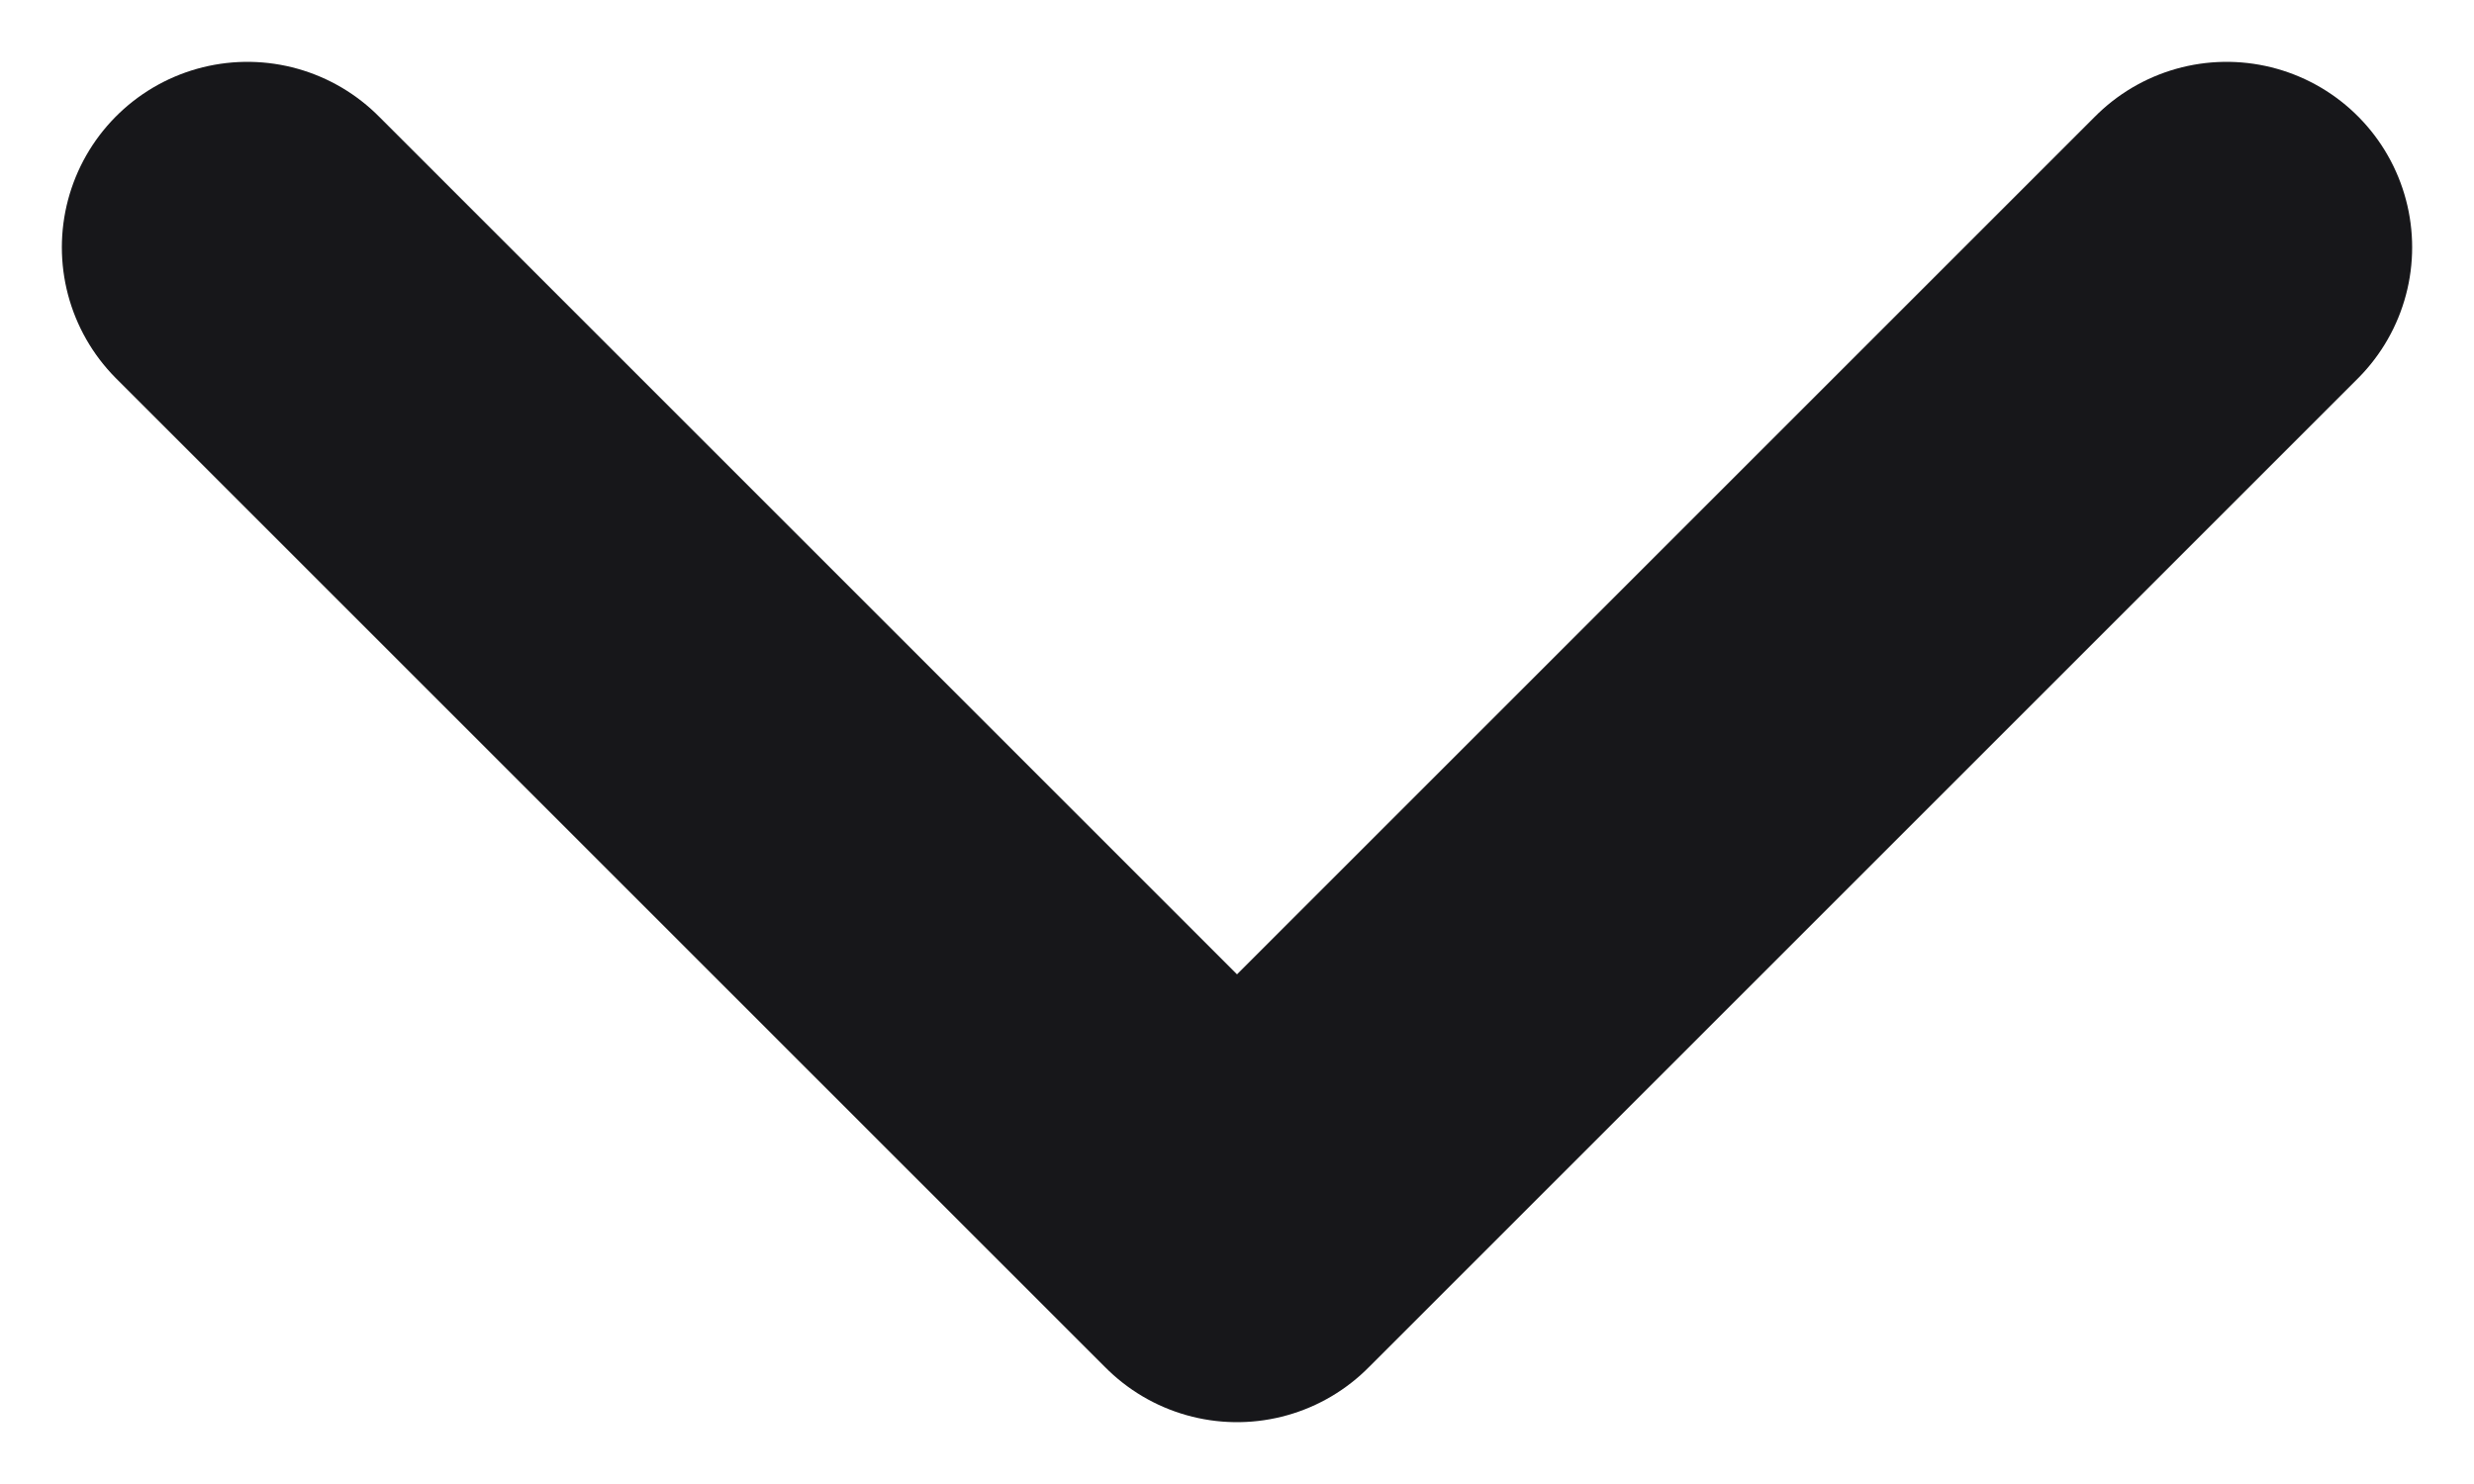
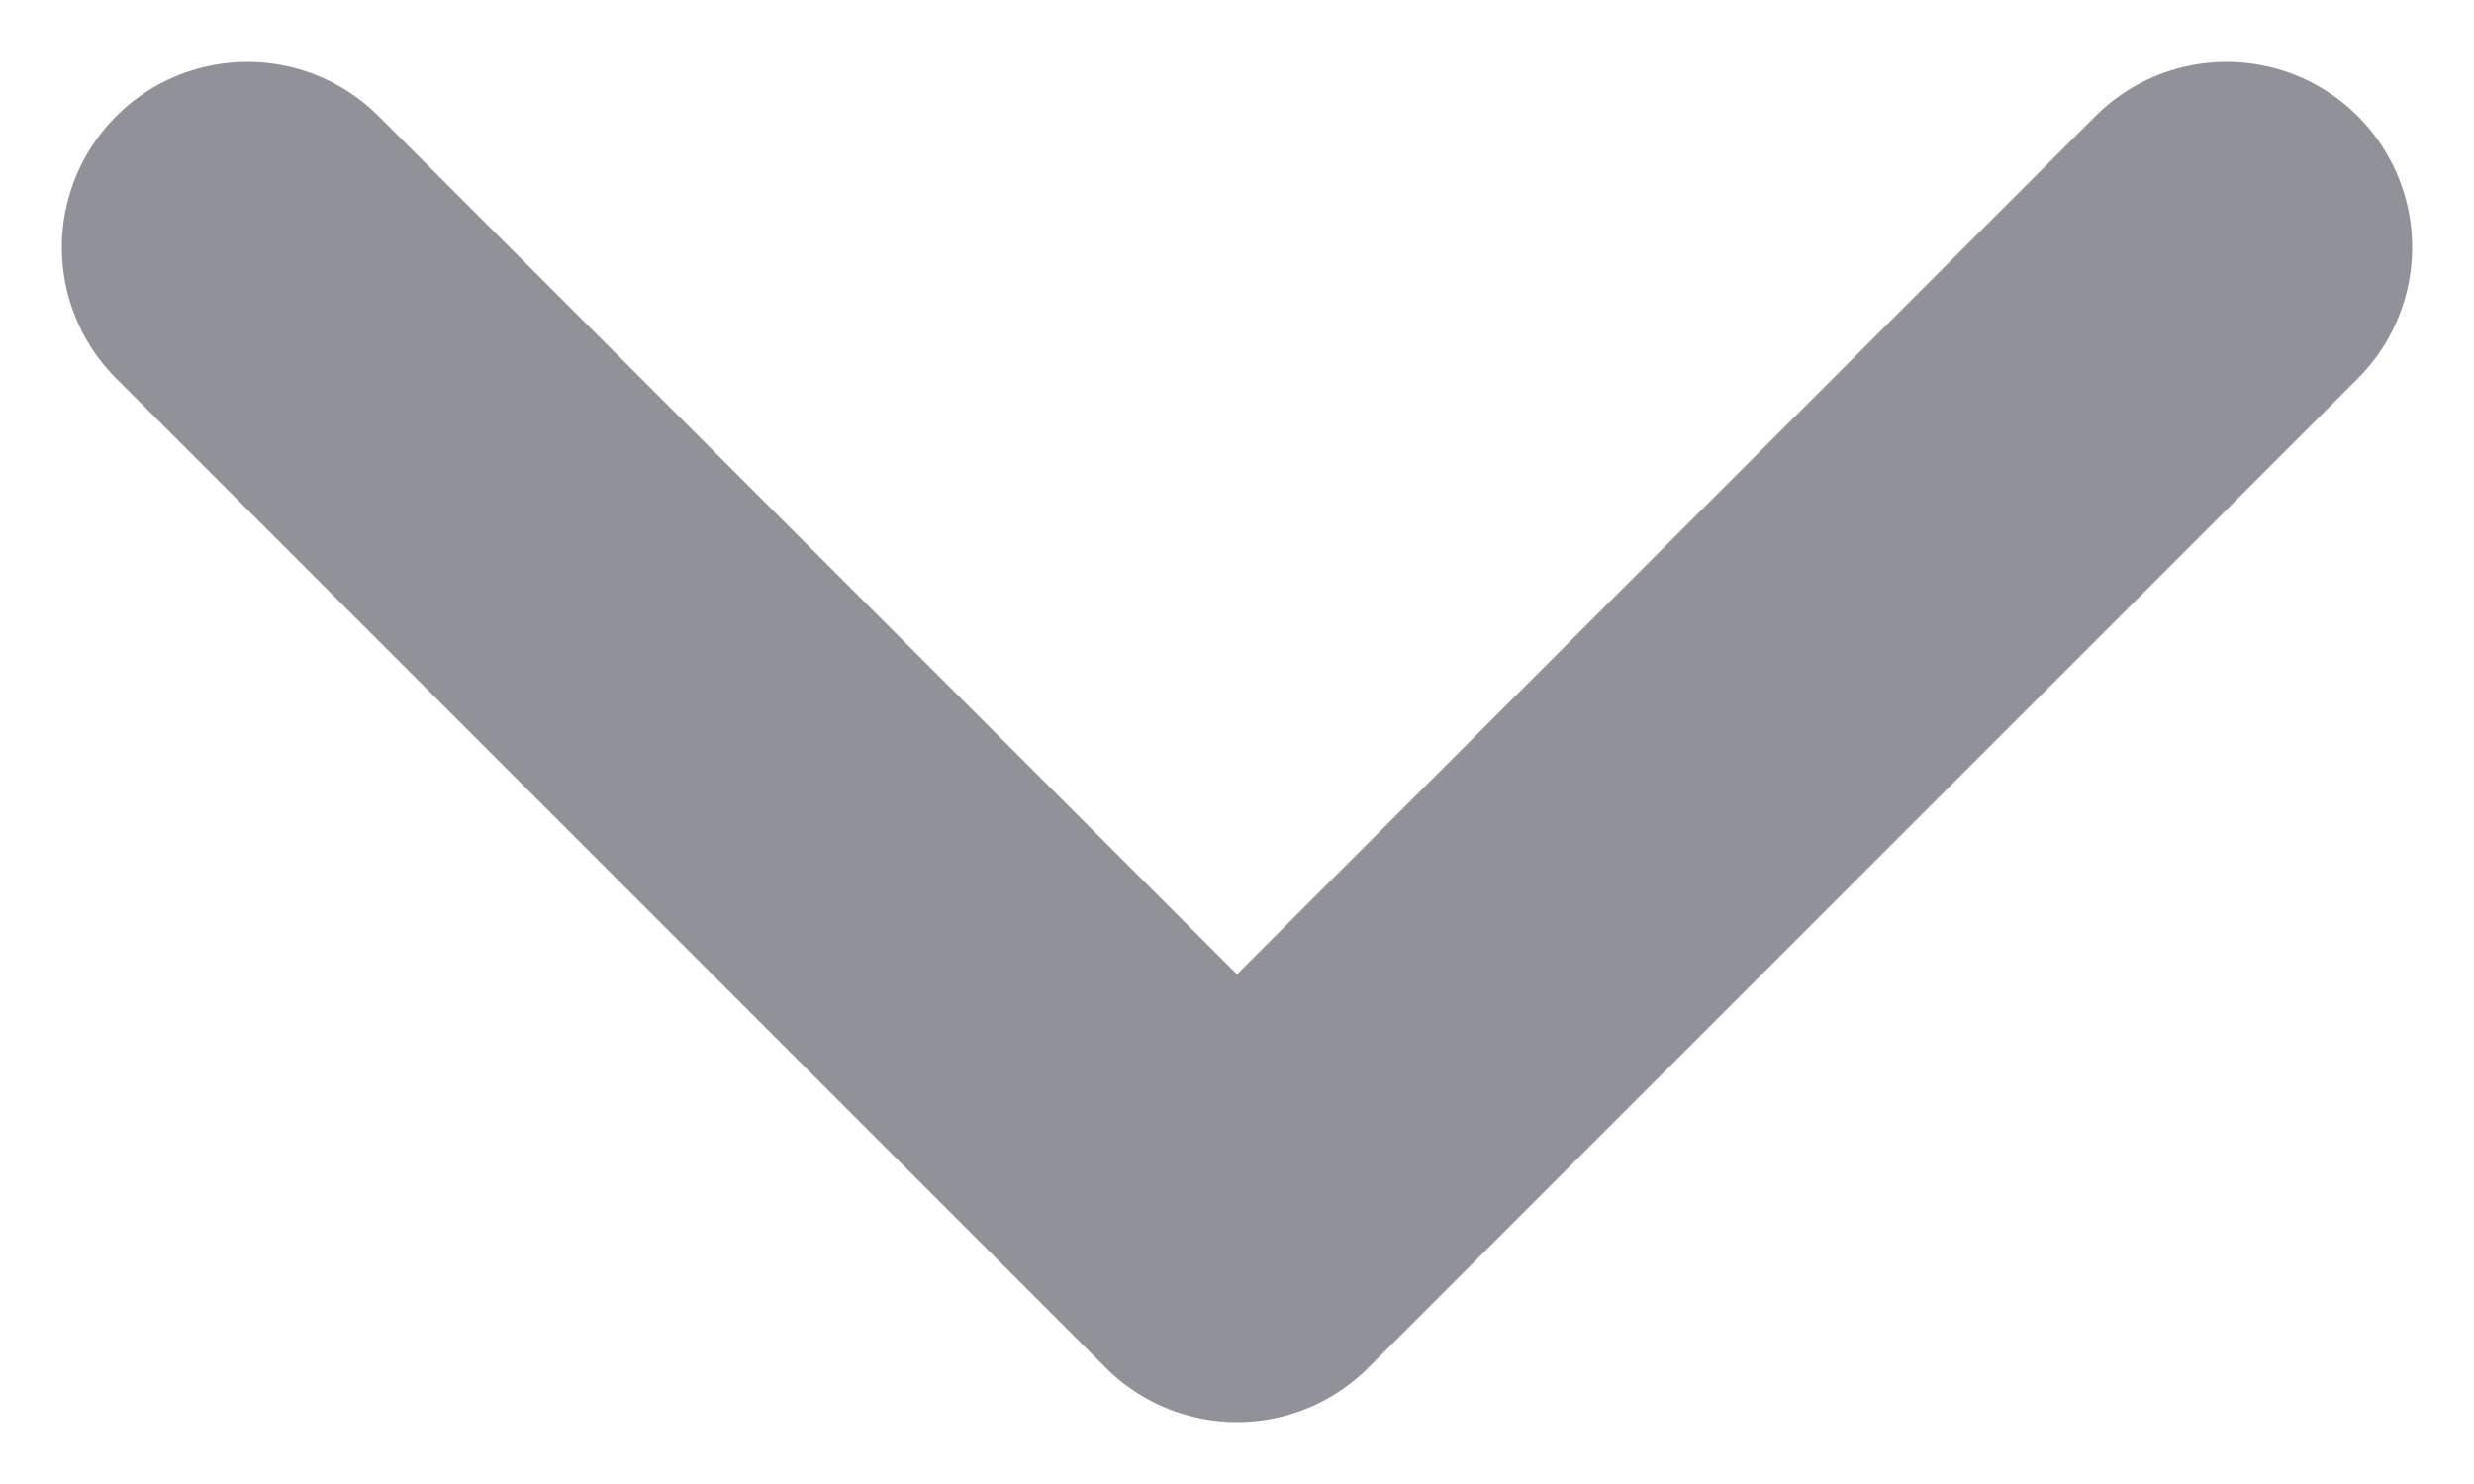
<svg xmlns="http://www.w3.org/2000/svg" width="10" height="6" viewBox="0 0 10 6" fill="none">
-   <path d="M1 1L5 5L9 1" stroke="#17171A" stroke-width="1.5" stroke-linecap="round" stroke-linejoin="round" />
+   <path d="M1 1L5 5L9 1" stroke="#919199" stroke-width="1.5" stroke-linecap="round" stroke-linejoin="round" />
</svg>
